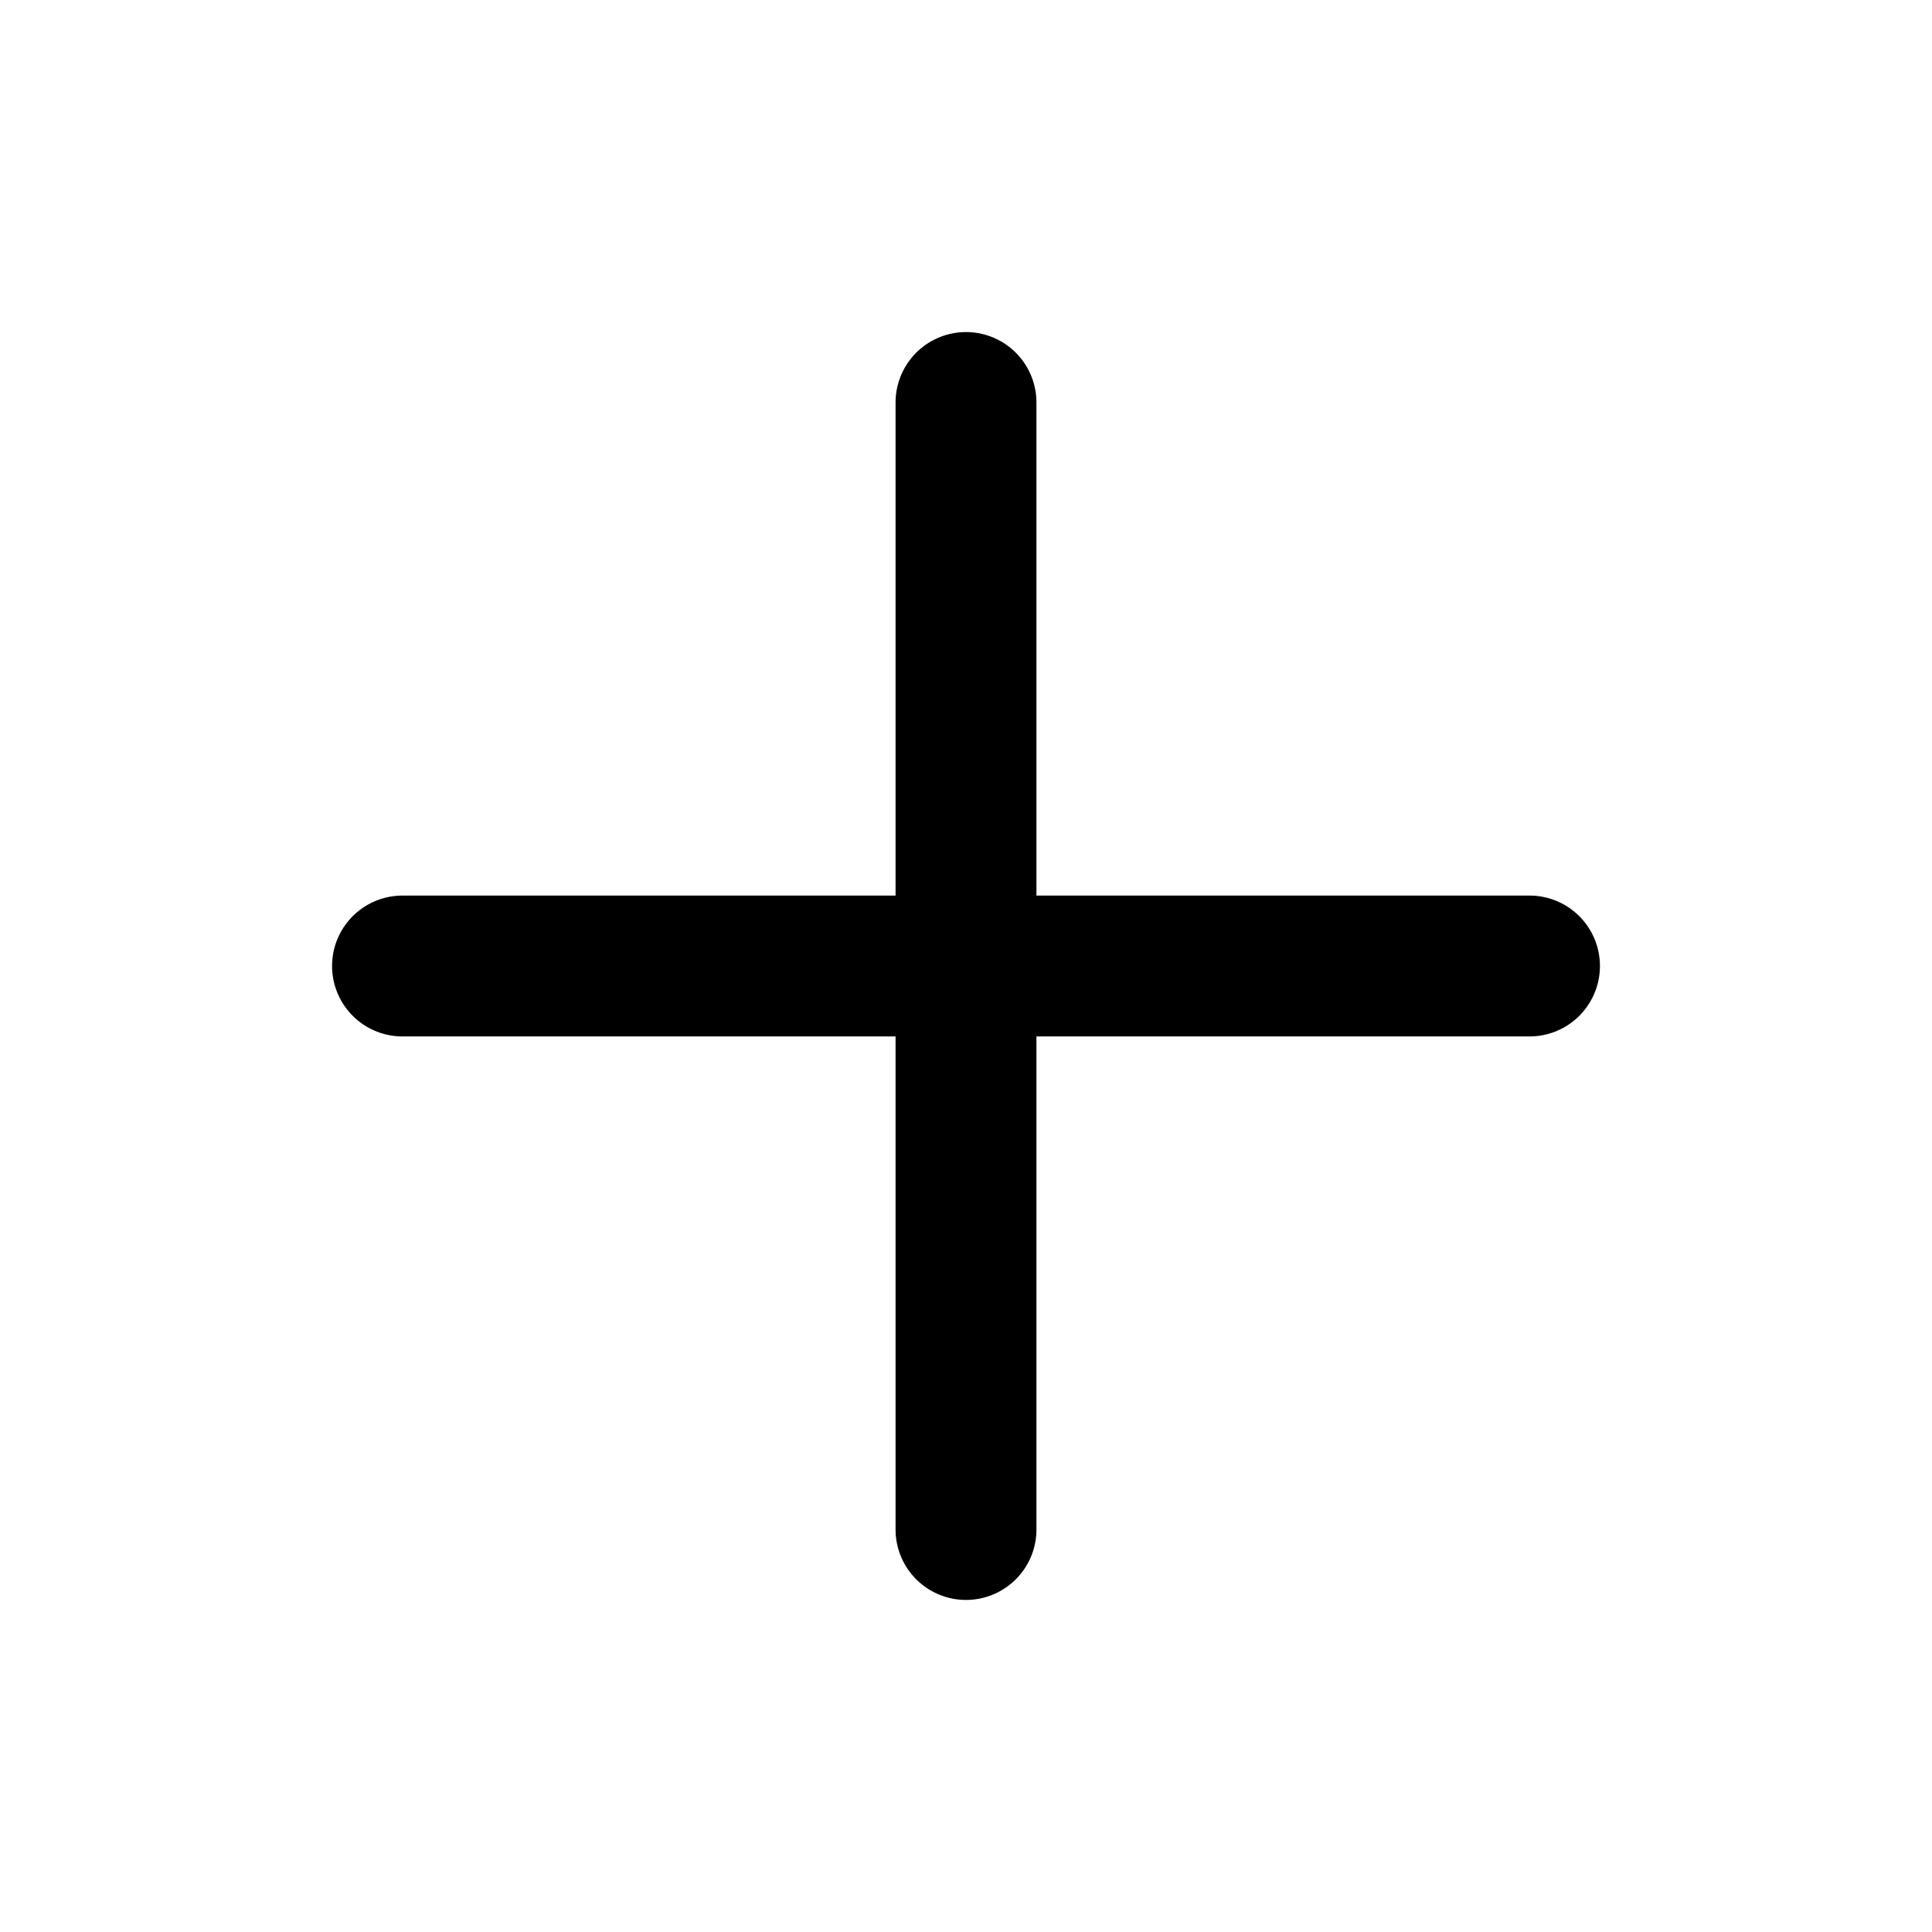
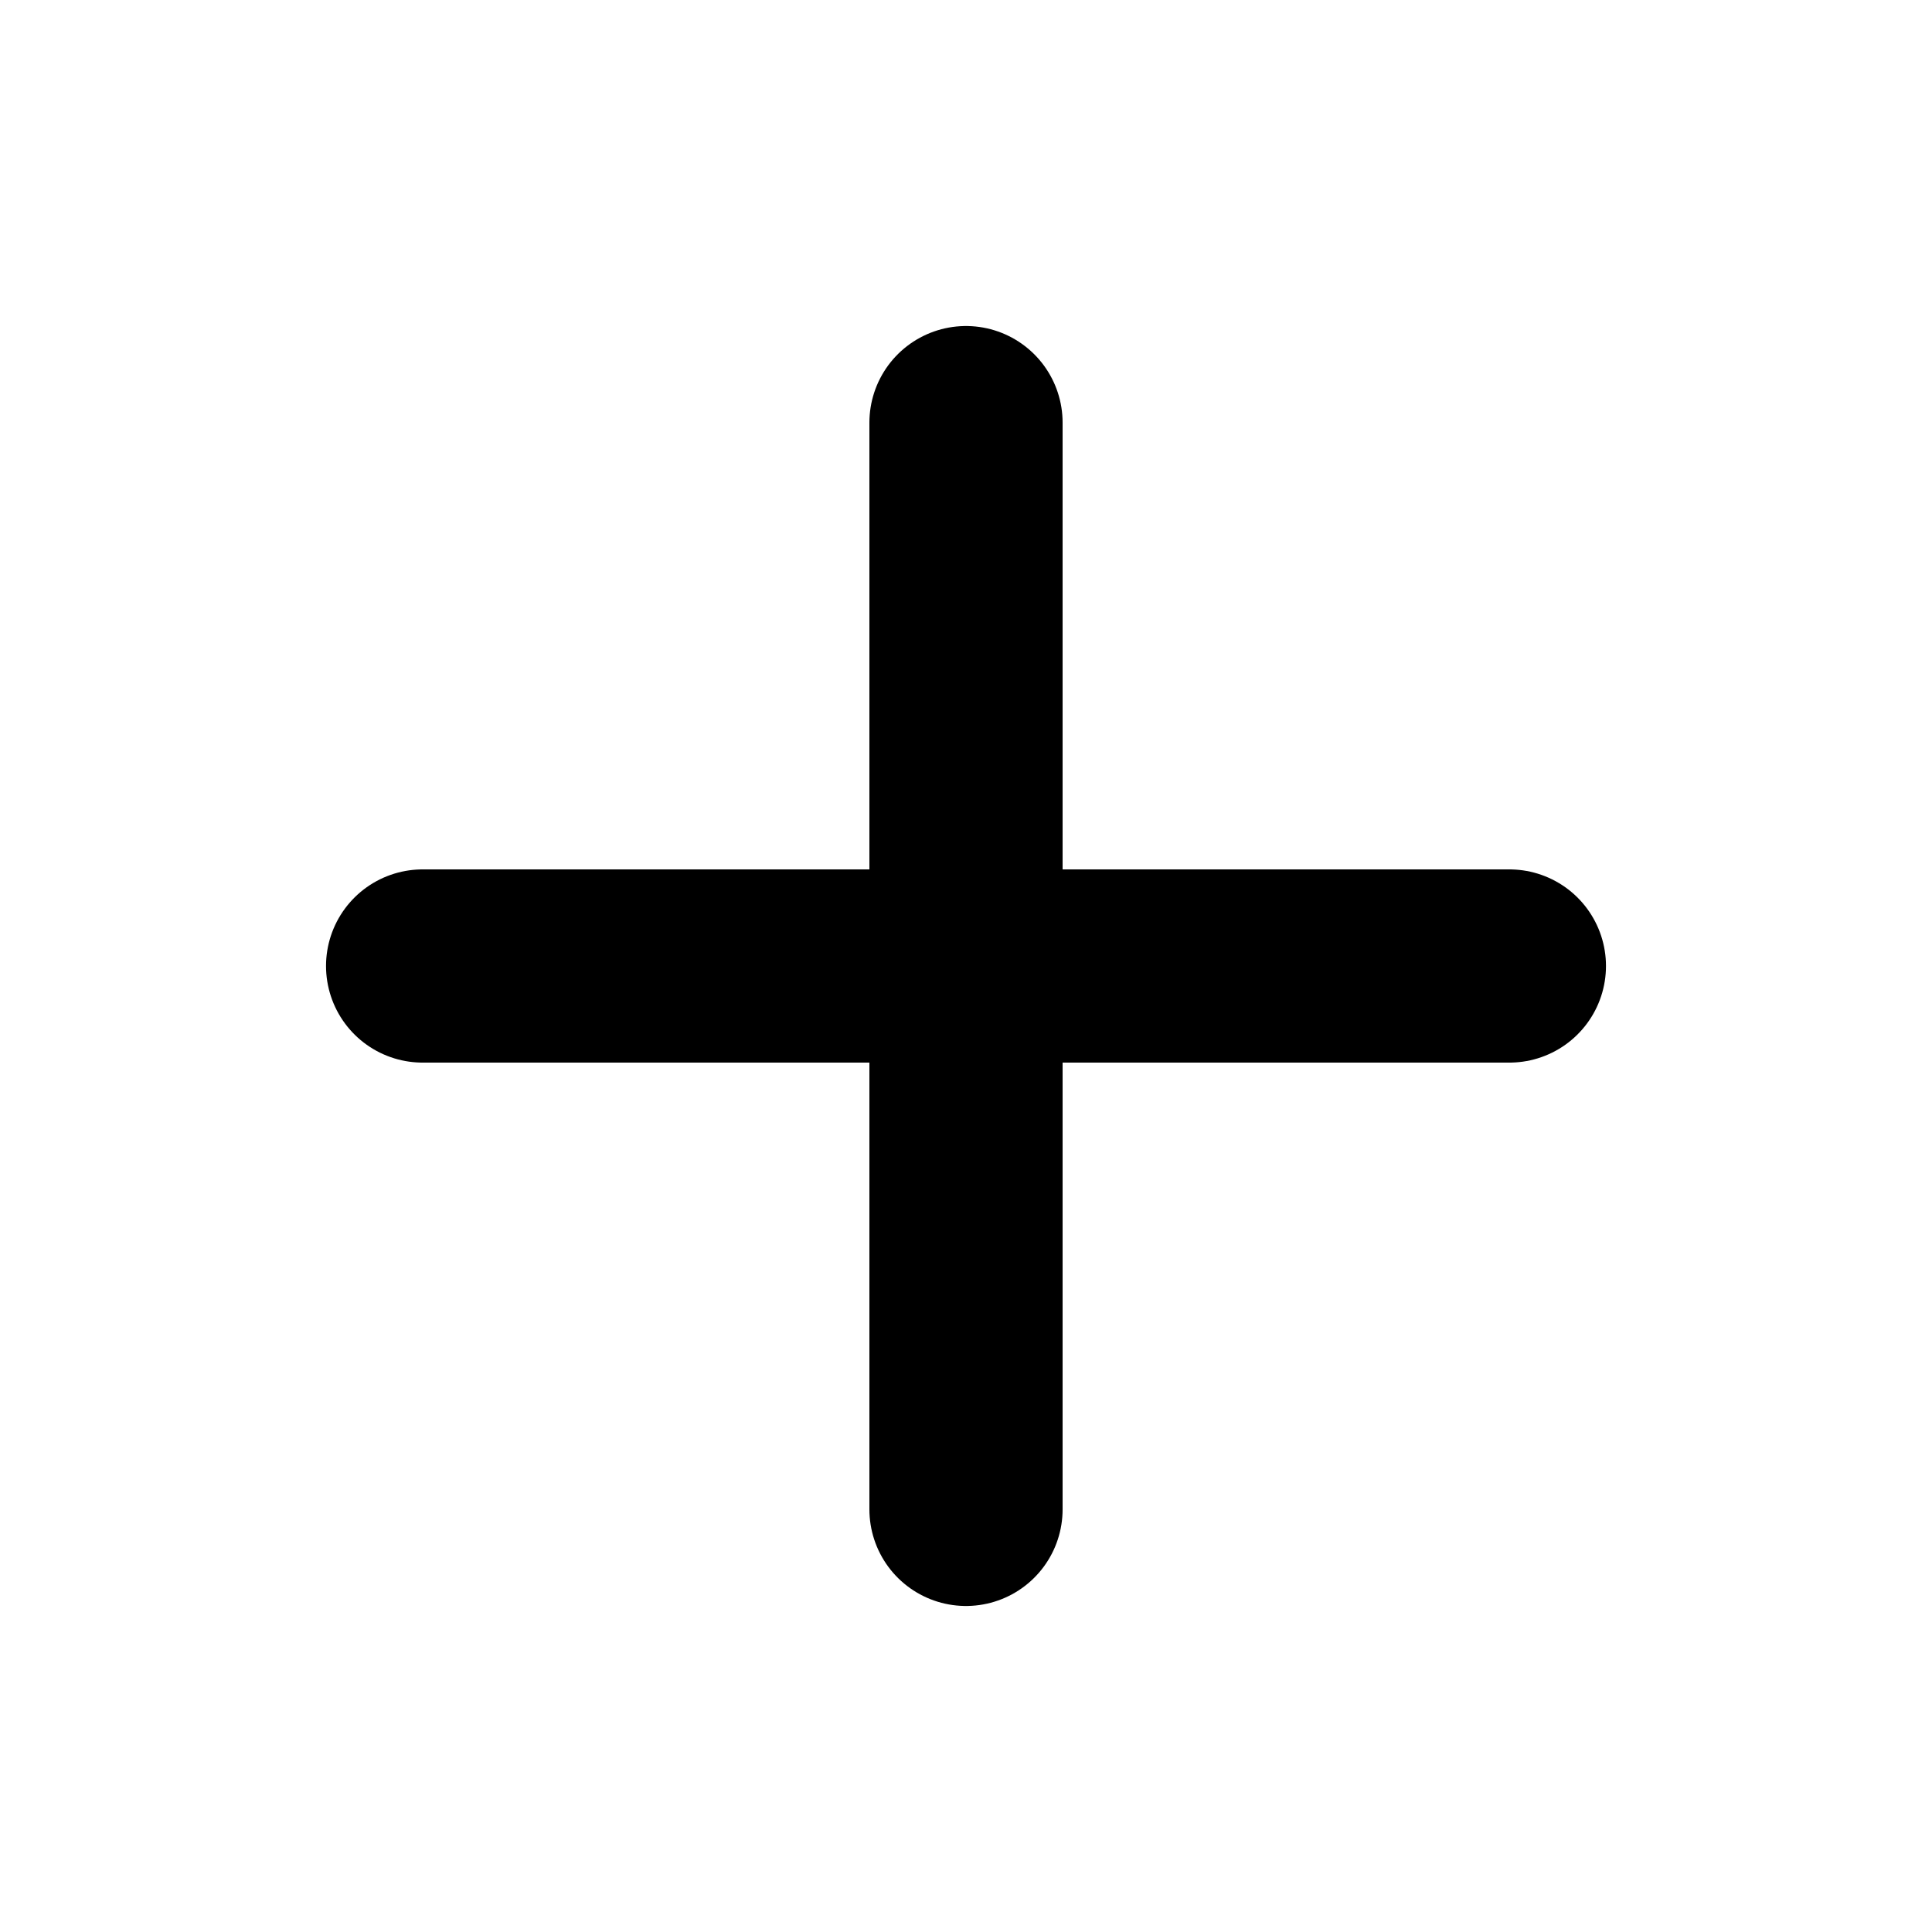
- <svg xmlns="http://www.w3.org/2000/svg" viewBox="0 0 24 24" fill="none" stroke="currentColor" stroke-width="1.75" stroke-linecap="round" stroke-linejoin="round">
-   <path d="M12 5v14M5 12h14" />
+ <svg xmlns="http://www.w3.org/2000/svg" viewBox="0 0 16 16" fill="none" stroke="currentColor" stroke-width="1.6" stroke-linecap="round" stroke-linejoin="round">
+   <path d="M8 3.5v9M3.5 8h9" />
</svg>
